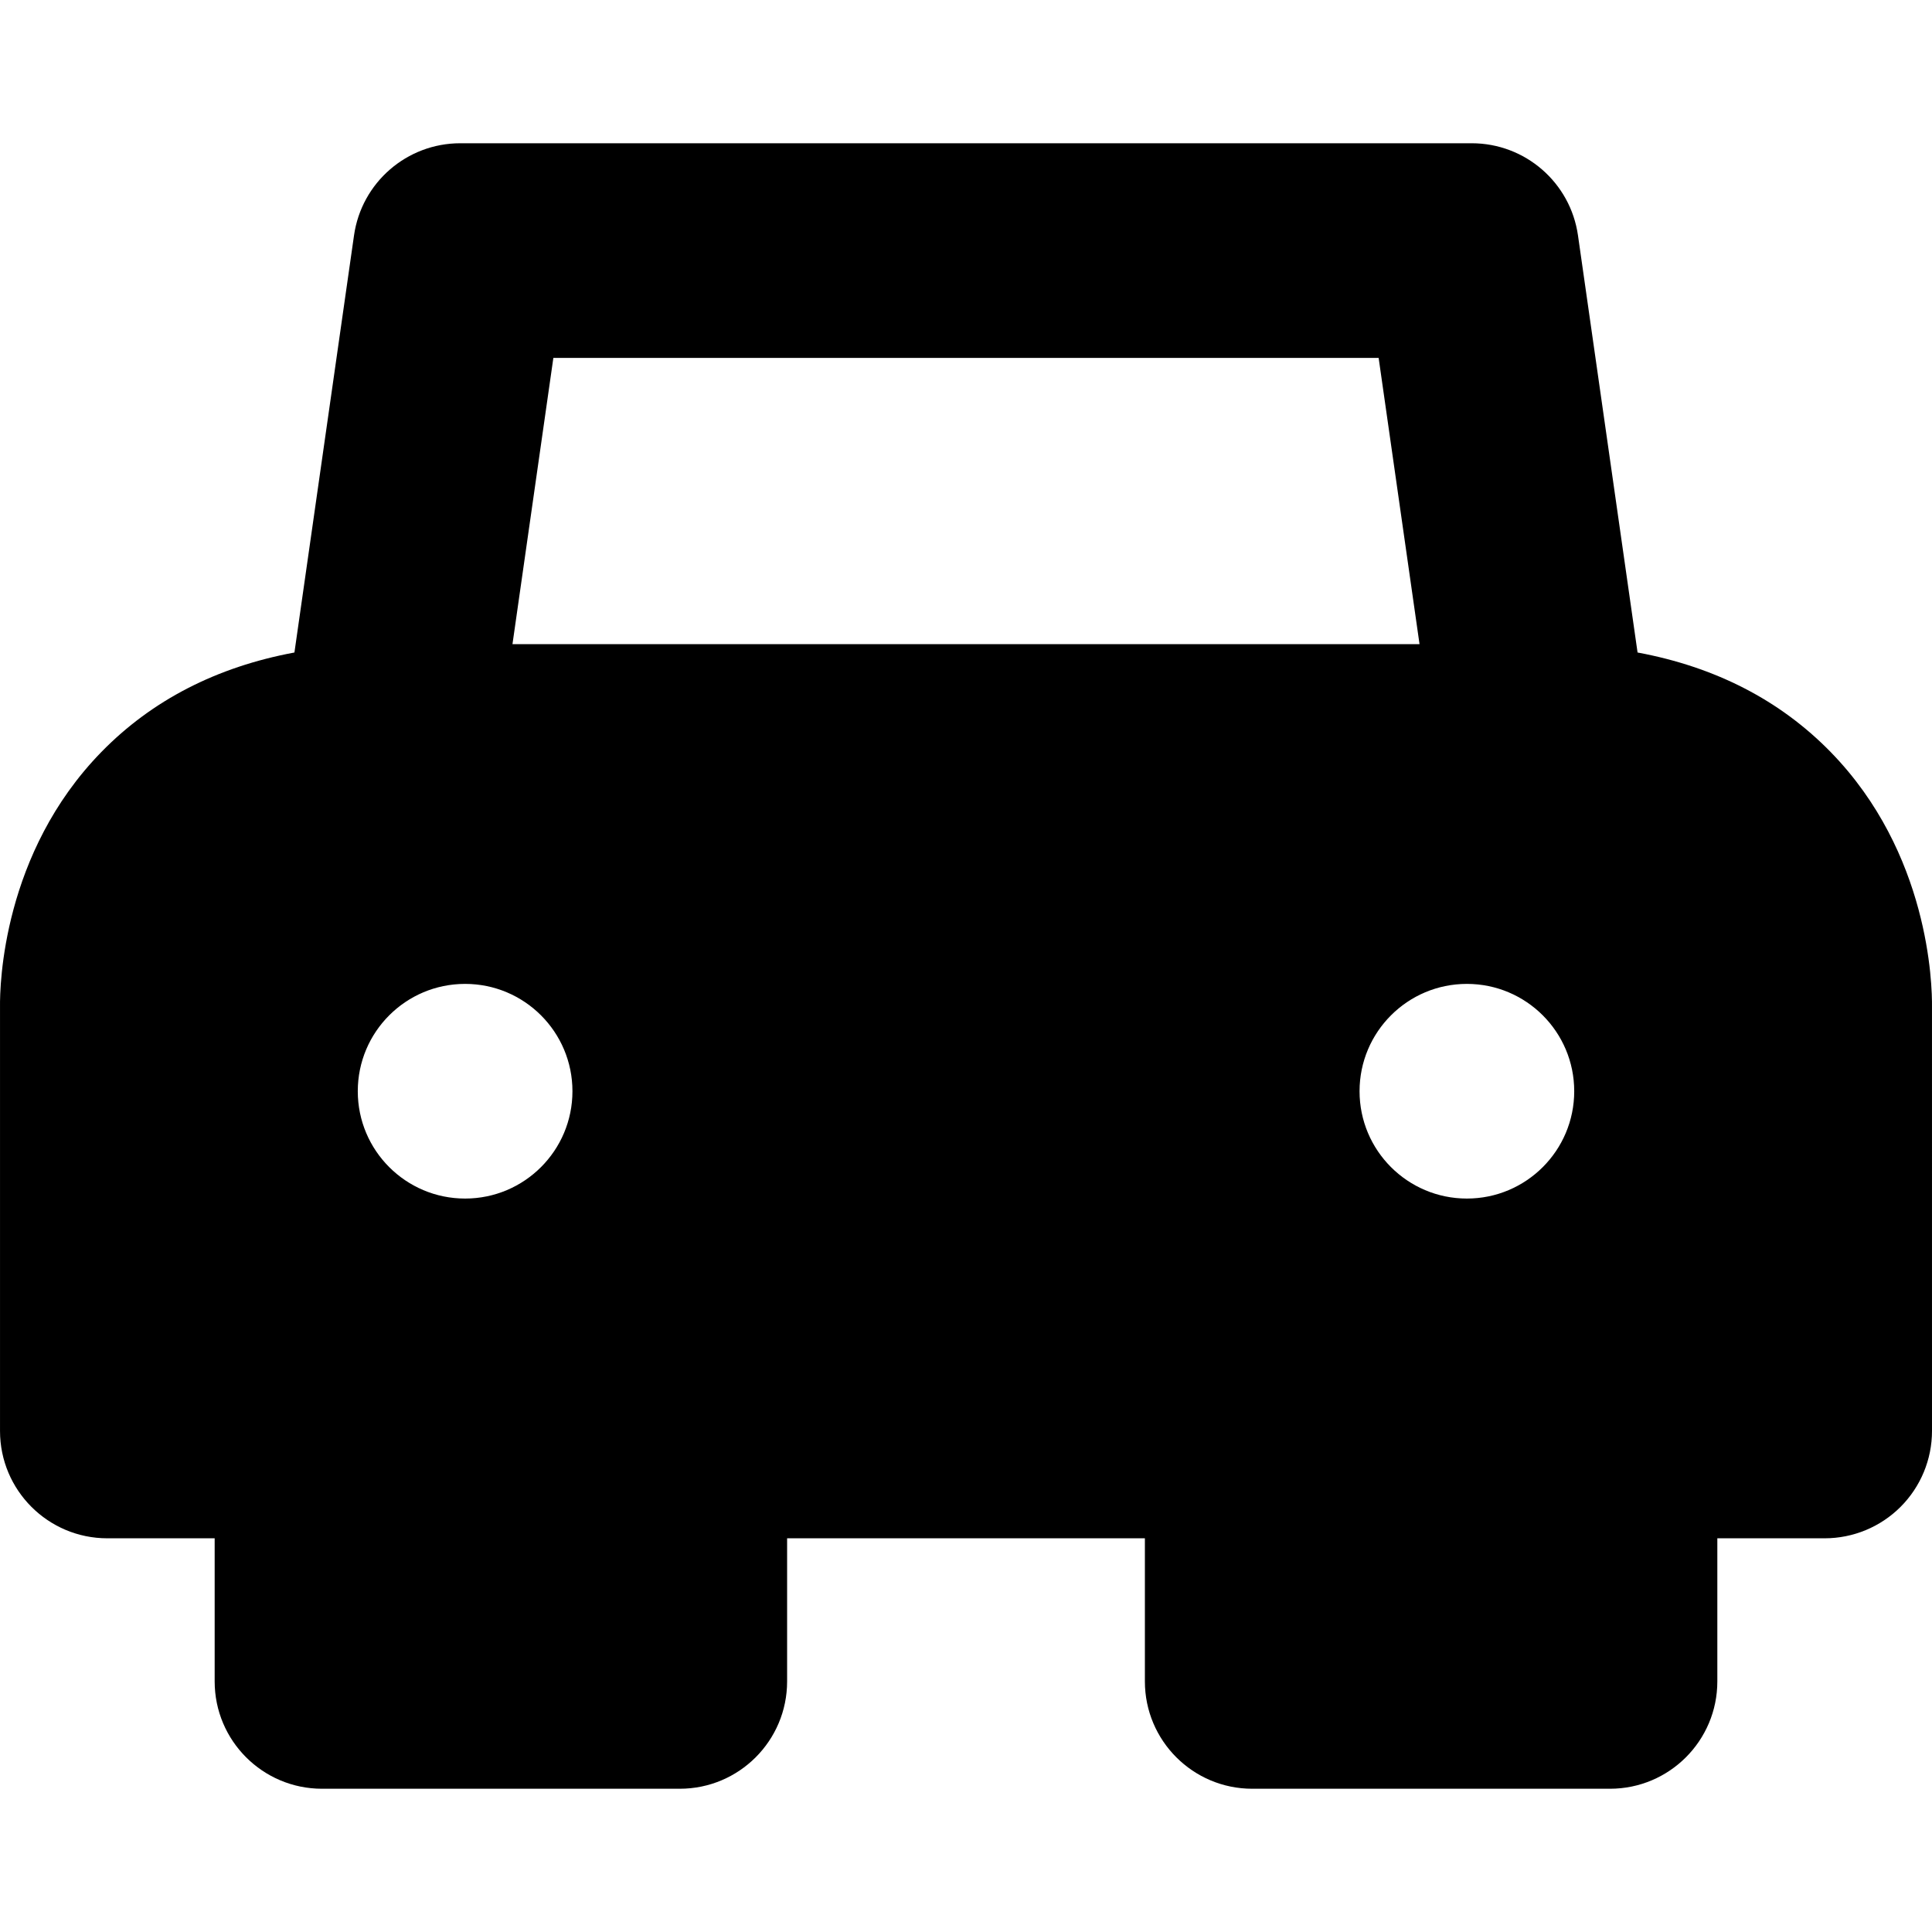
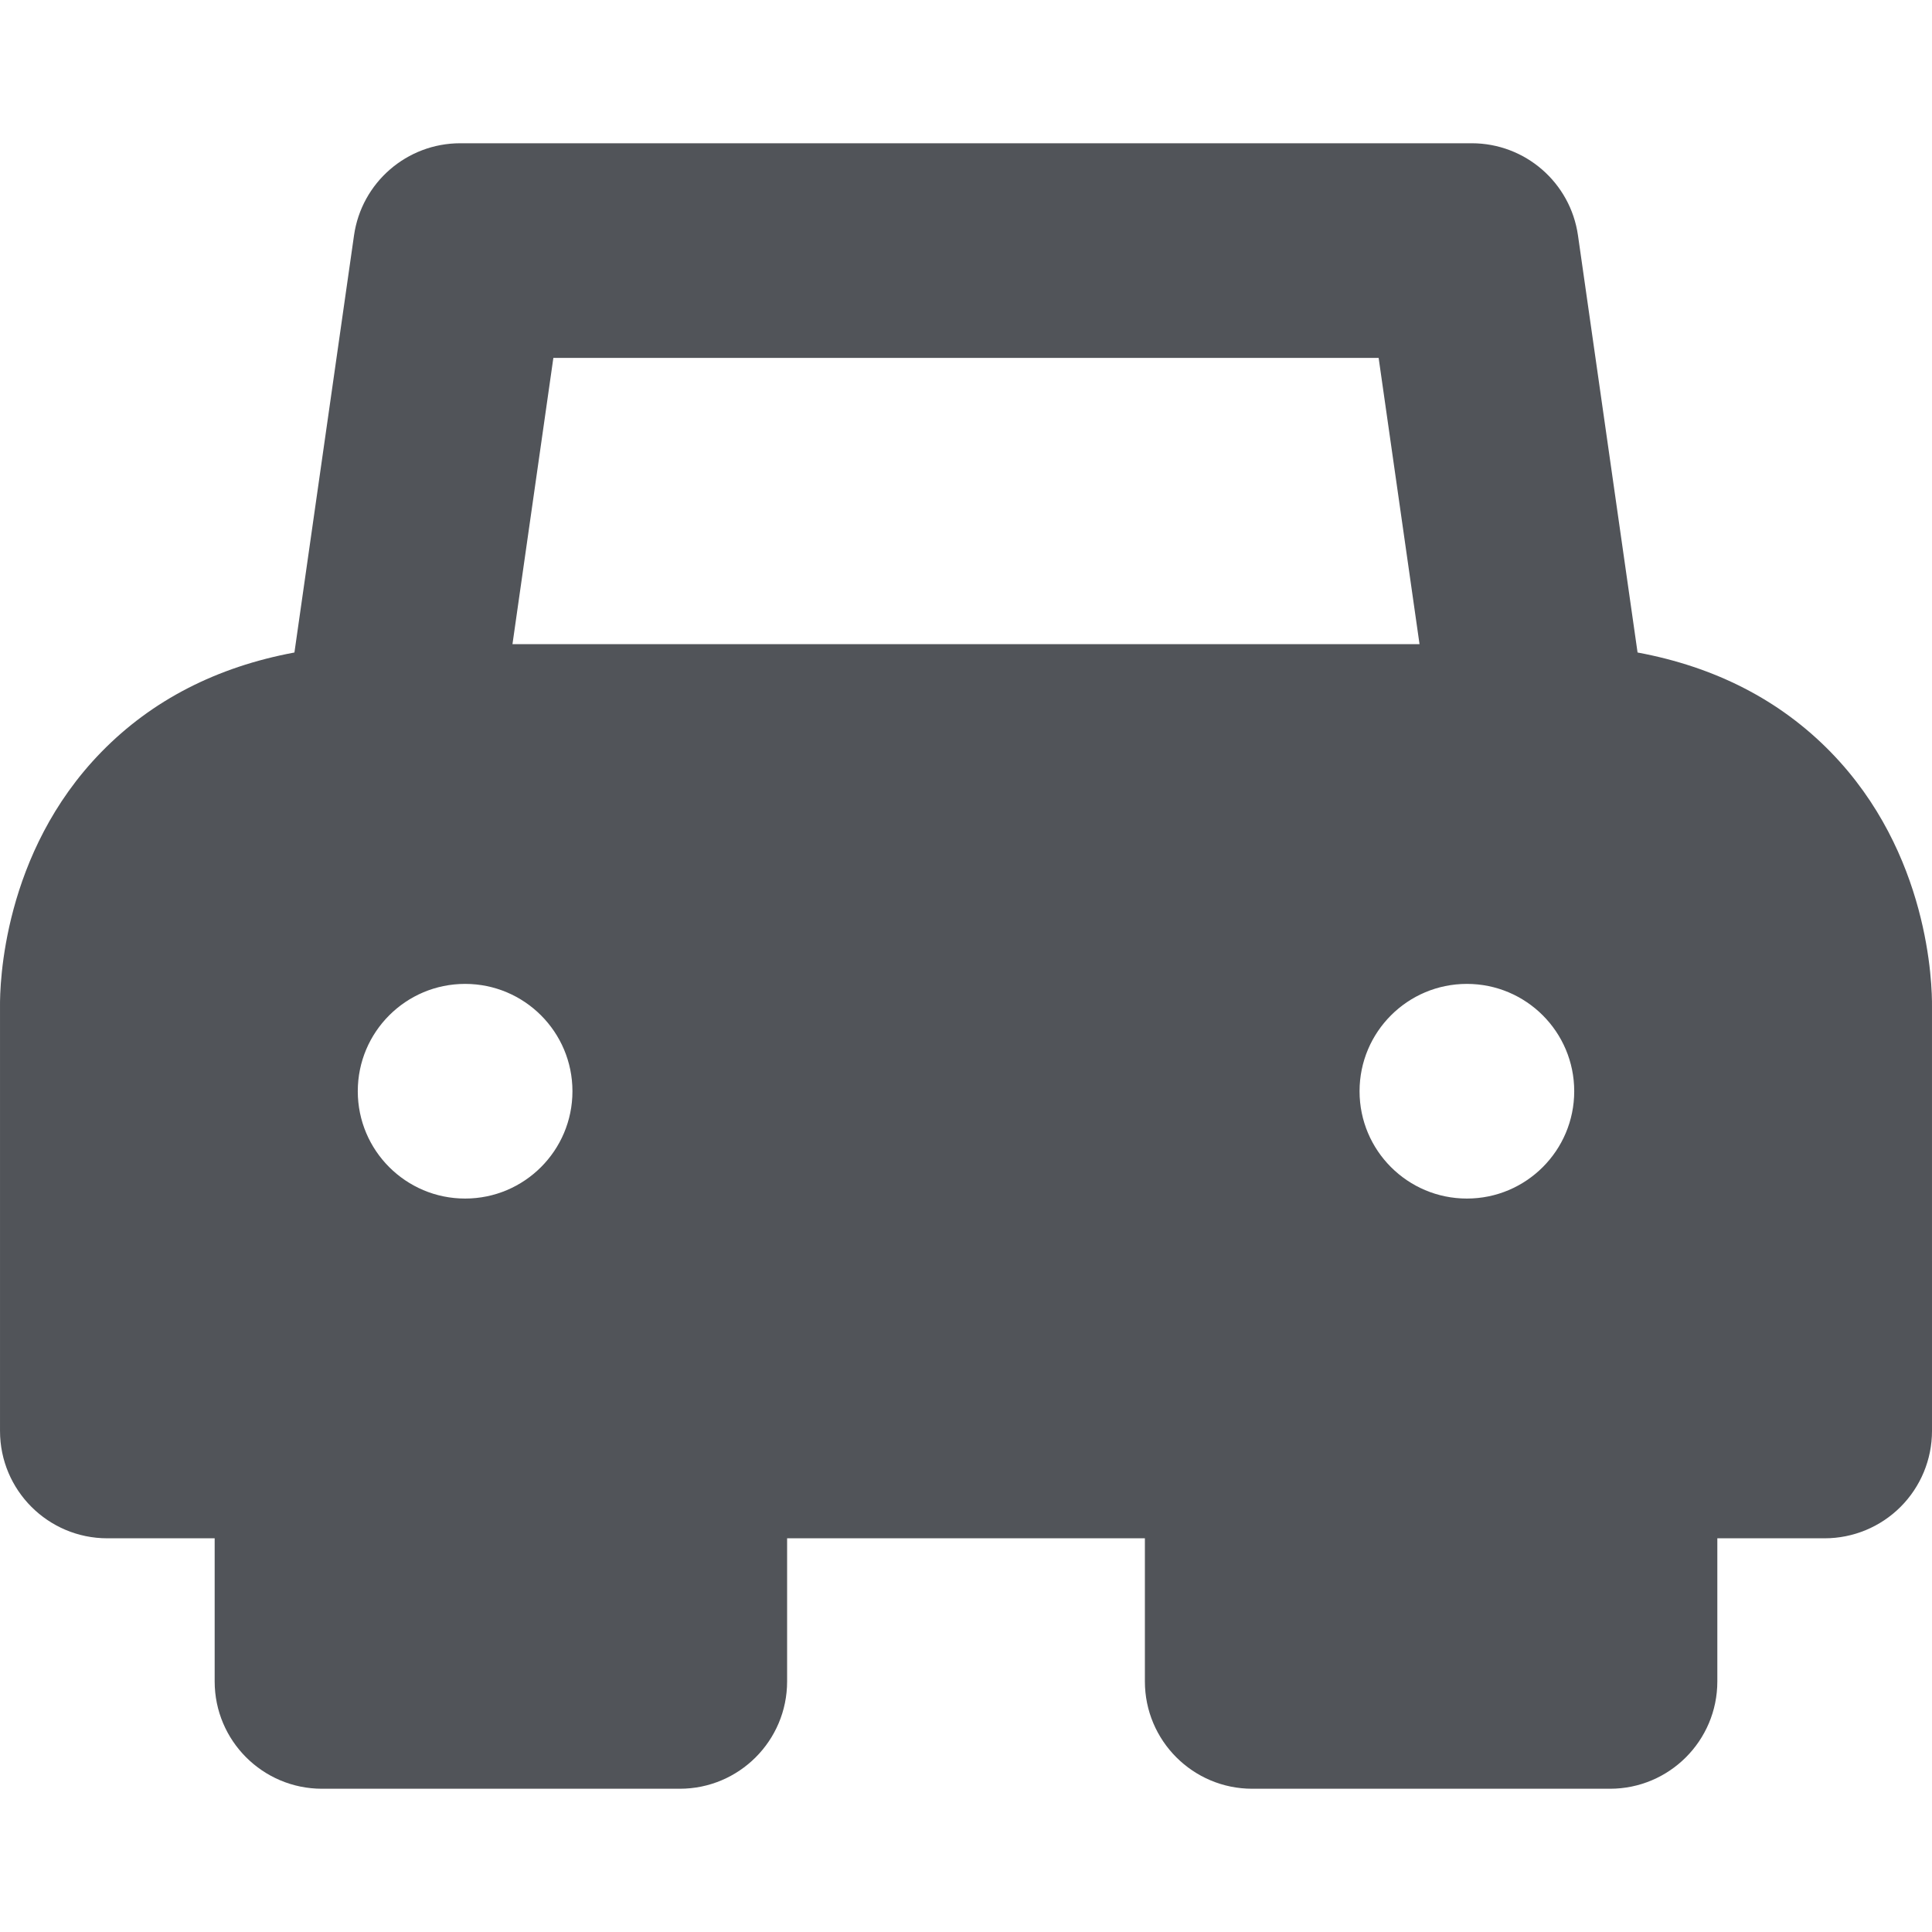
<svg xmlns="http://www.w3.org/2000/svg" version="1.1" id="Layer_1" x="0px" y="0px" viewBox="0 0 270 270" style="enable-background:new 0 0 270 270;" xml:space="preserve">
  <g id="XMLID_520_">
-     <path id="XMLID_521_" d="M0.002,199.98c0,8.285,6.715,15,15,15H30v20c0,8.283,6.717,15,15,15h50c8.285,0,15-6.717,15-15v-20h50v20   c0,8.283,6.717,15,15,15h50c8.285,0,15-6.717,15-15v-20h15c3.978,0,7.795-1.58,10.607-4.393c2.813-2.814,4.393-6.629,4.393-10.607   l-0.002-59.286c0.035-3.064-0.365-21.476-14.173-35.609c-7.072-7.239-16.117-11.88-26.973-13.897l-8.327-58.289   c-1.056-7.39-7.385-12.879-14.85-12.879H64.324c-7.465,0-13.794,5.489-14.85,12.879l-8.327,58.289   c-10.854,2.018-19.899,6.658-26.972,13.896C0.359,119.228-0.034,137.652,0.002,140.699V199.98z M220,152.501   c0,8.284-6.717,14.999-15,14.999c-8.285,0-15-6.715-15-14.999c0-8.285,6.715-15,15-15C213.283,137.501,220,144.216,220,152.501z    M77.333,50.019h115.334l5.714,40H71.619L77.333,50.019z M65,137.501c8.283,0,15,6.715,15,15c0,8.284-6.717,14.999-15,14.999   c-8.285,0-15-6.715-15-14.999C50,144.216,56.714,137.501,65,137.501z" />
+     <path id="XMLID_521_" style="fill: #515459" d="M0.002,199.98c0,8.285,6.715,15,15,15H30v20c0,8.283,6.717,15,15,15h50c8.285,0,15-6.717,15-15v-20h50v20   c0,8.283,6.717,15,15,15h50c8.285,0,15-6.717,15-15v-20h15c3.978,0,7.795-1.58,10.607-4.393c2.813-2.814,4.393-6.629,4.393-10.607   l-0.002-59.286c0.035-3.064-0.365-21.476-14.173-35.609c-7.072-7.239-16.117-11.88-26.973-13.897l-8.327-58.289   c-1.056-7.39-7.385-12.879-14.85-12.879H64.324c-7.465,0-13.794,5.489-14.85,12.879l-8.327,58.289   c-10.854,2.018-19.899,6.658-26.972,13.896C0.359,119.228-0.034,137.652,0.002,140.699V199.98z M220,152.501   c0,8.284-6.717,14.999-15,14.999c-8.285,0-15-6.715-15-14.999c0-8.285,6.715-15,15-15C213.283,137.501,220,144.216,220,152.501z    M77.333,50.019h115.334l5.714,40H71.619L77.333,50.019z M65,137.501c8.283,0,15,6.715,15,15c0,8.284-6.717,14.999-15,14.999   c-8.285,0-15-6.715-15-14.999C50,144.216,56.714,137.501,65,137.501z" />
  </g>
  <g>
</g>
  <g>
</g>
  <g>
</g>
  <g>
</g>
  <g>
</g>
  <g>
</g>
  <g>
</g>
  <g>
</g>
  <g>
</g>
  <g>
</g>
  <g>
</g>
  <g>
</g>
  <g>
</g>
  <g>
</g>
  <g>
</g>
</svg>
